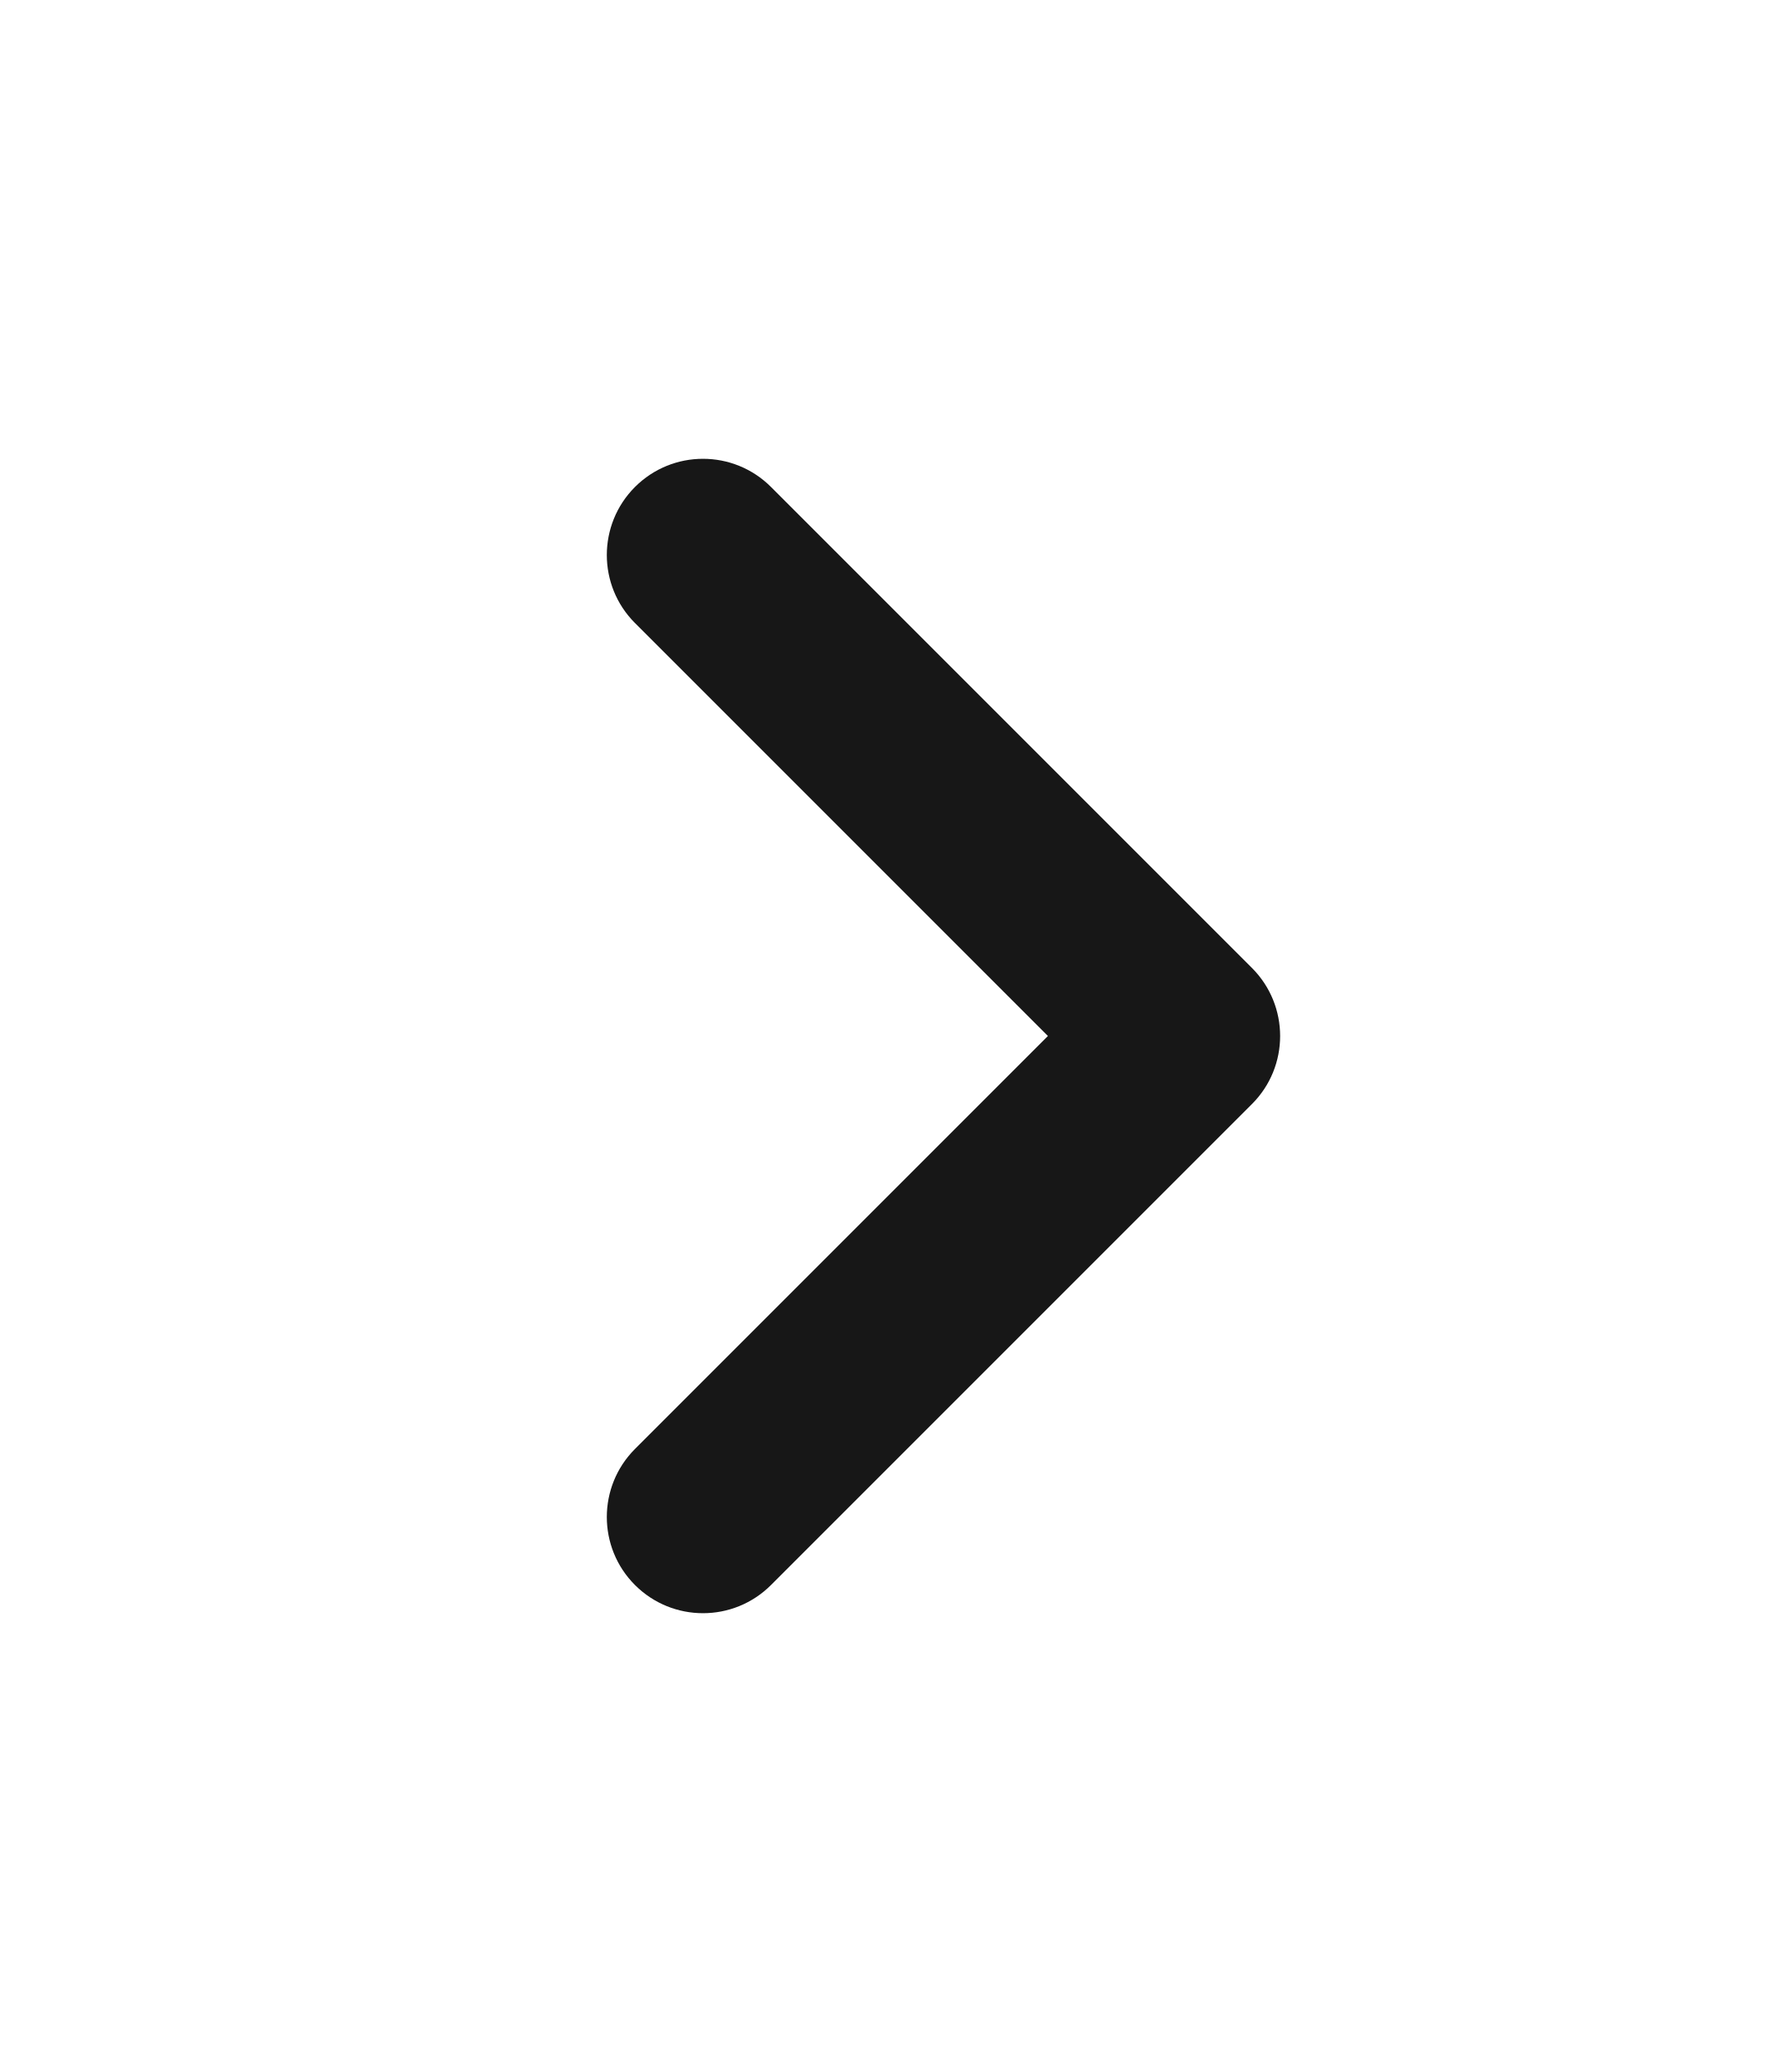
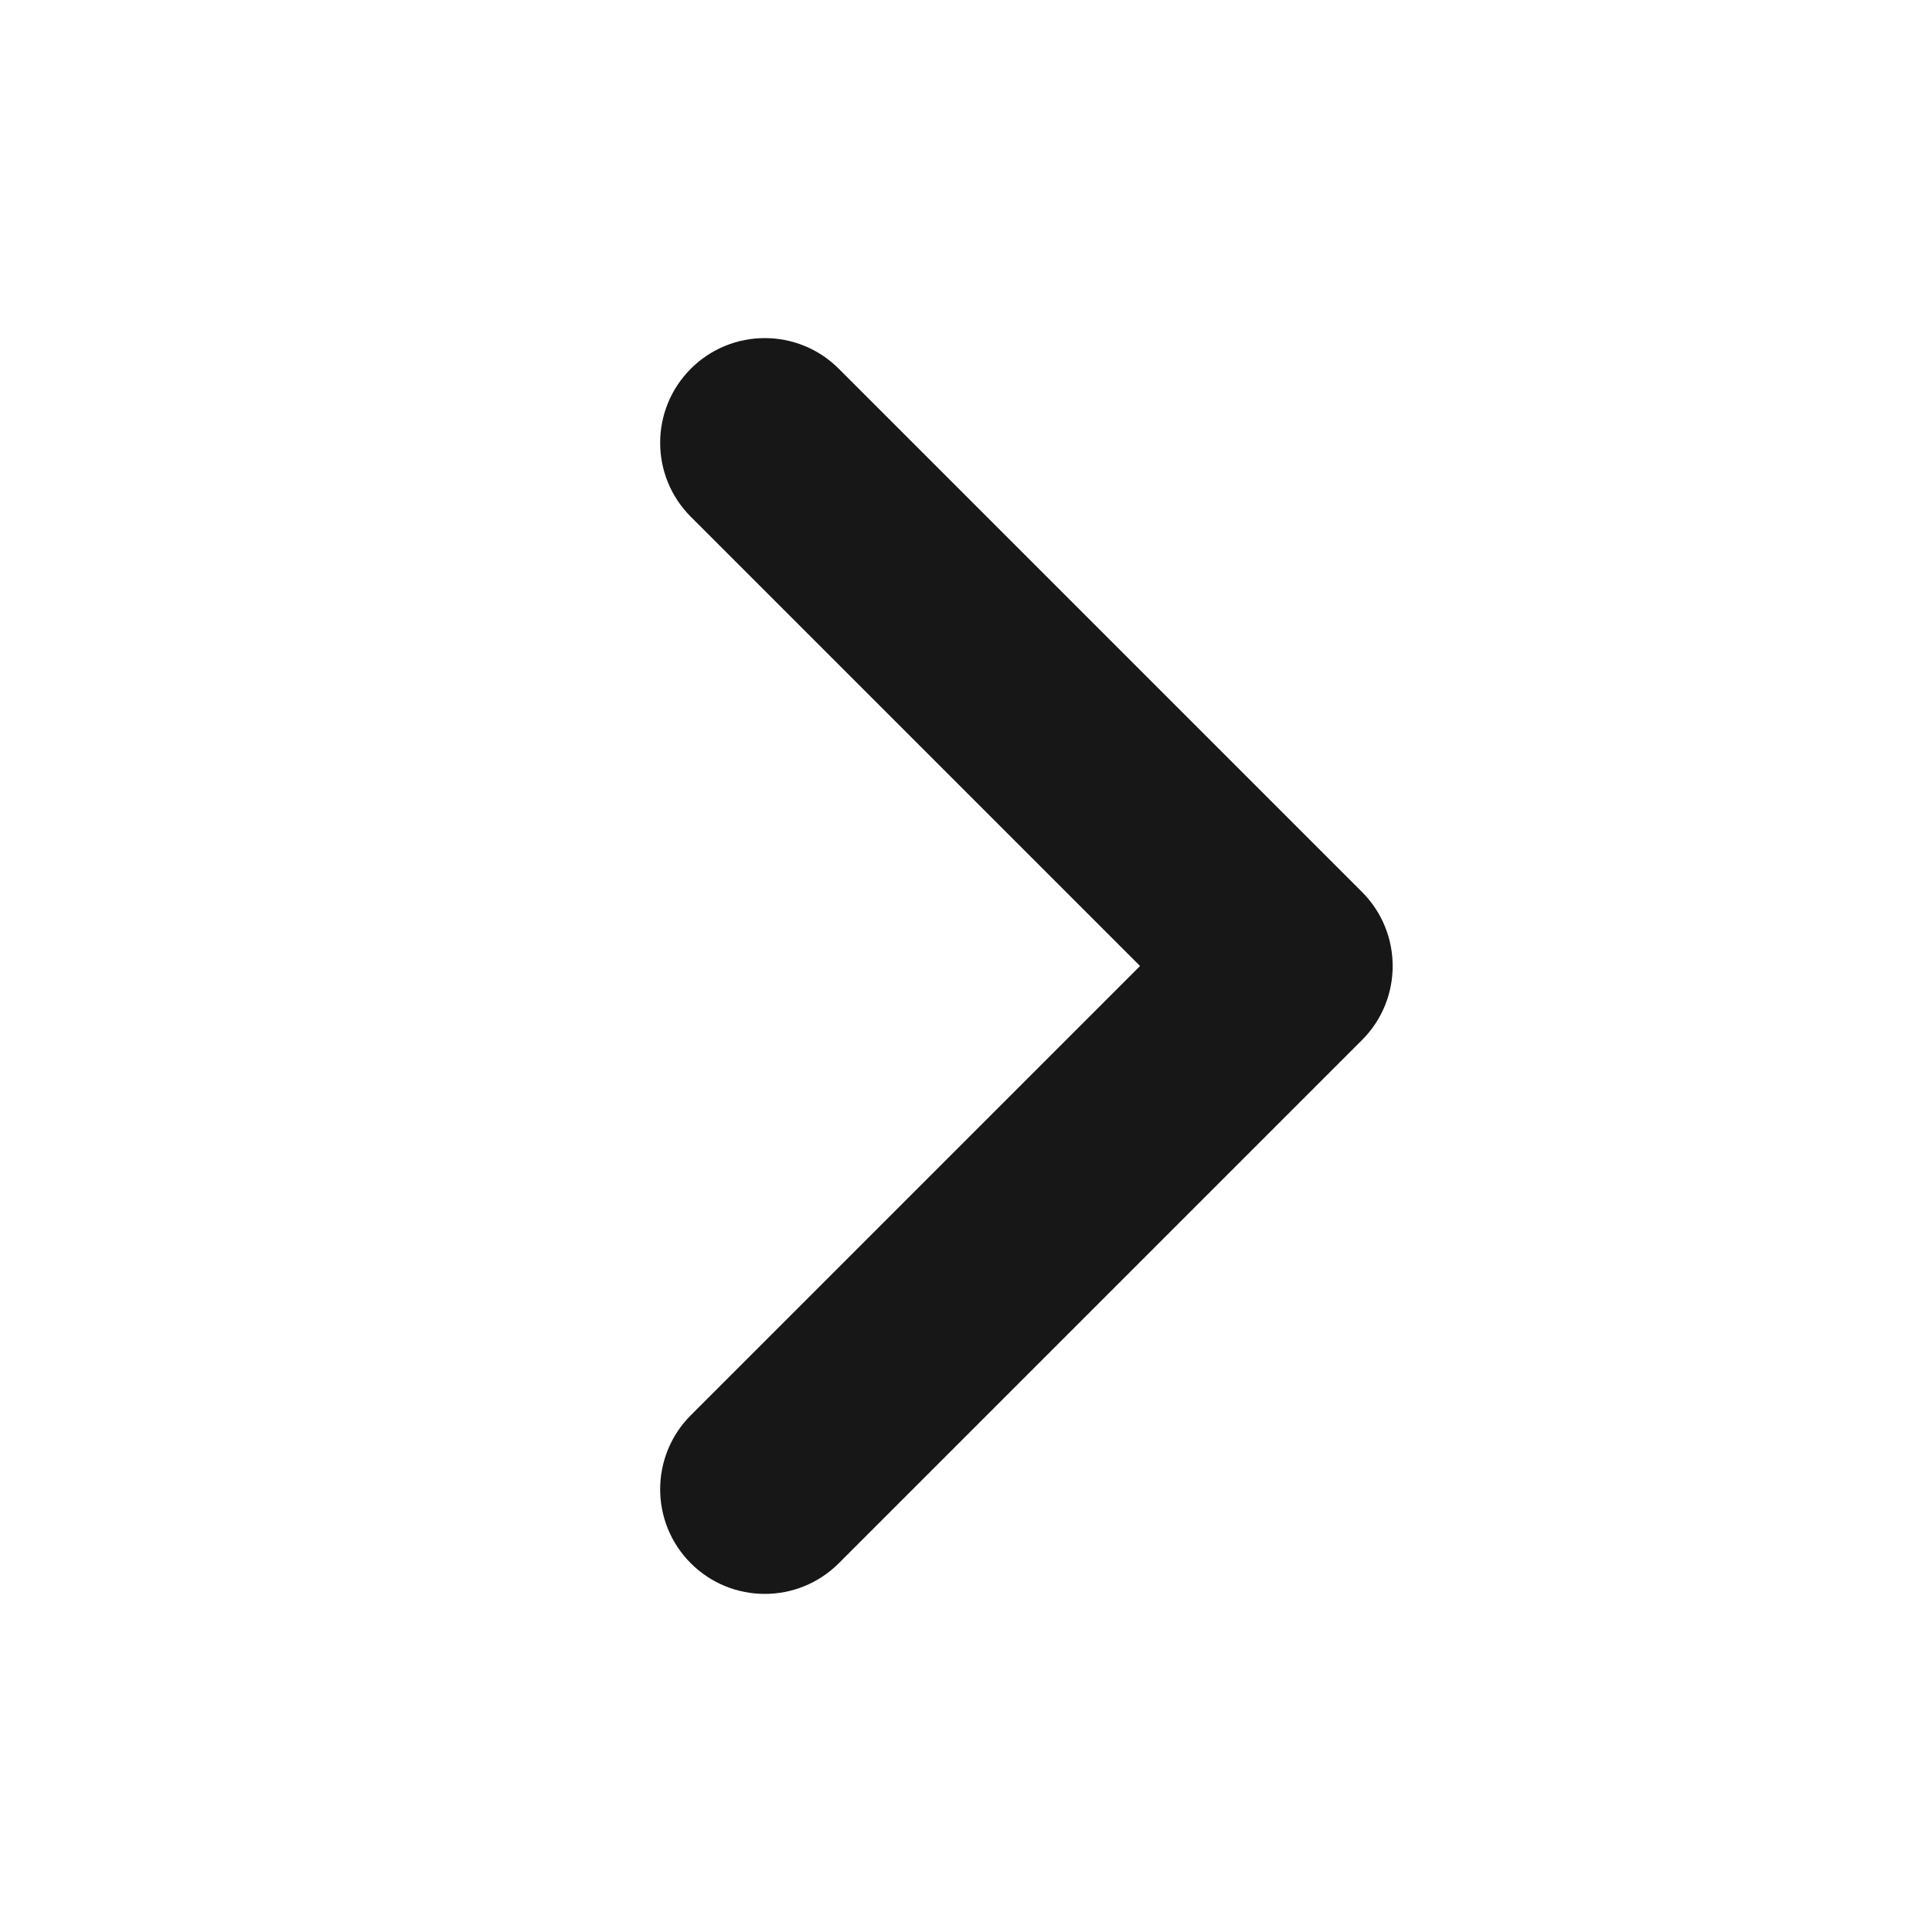
- <svg xmlns="http://www.w3.org/2000/svg" width="24" height="28" viewBox="0 0 24 28" fill="none">
-   <path d="M8.581 6.581C8.074 7.089 8.074 7.912 8.581 8.419L14.162 14L8.581 19.581C8.074 20.089 8.074 20.912 8.581 21.419C9.089 21.927 9.912 21.927 10.42 21.419L16.92 14.919C17.427 14.412 17.427 13.589 16.92 13.081L10.42 6.581C9.912 6.073 9.089 6.073 8.581 6.581Z" fill="#171717" />
+ <svg xmlns="http://www.w3.org/2000/svg" width="24" height="24" viewBox="0 0 24 24" fill="none">
+   <path d="M8.581 4.581C8.074 5.089 8.074 5.912 8.581 6.419L14.162 12L8.581 17.581C8.074 18.089 8.074 18.912 8.581 19.419C9.089 19.927 9.912 19.927 10.42 19.419L16.92 12.919C17.427 12.412 17.427 11.589 16.92 11.081L10.42 4.581C9.912 4.073 9.089 4.073 8.581 4.581Z" fill="#171717" />
</svg>
